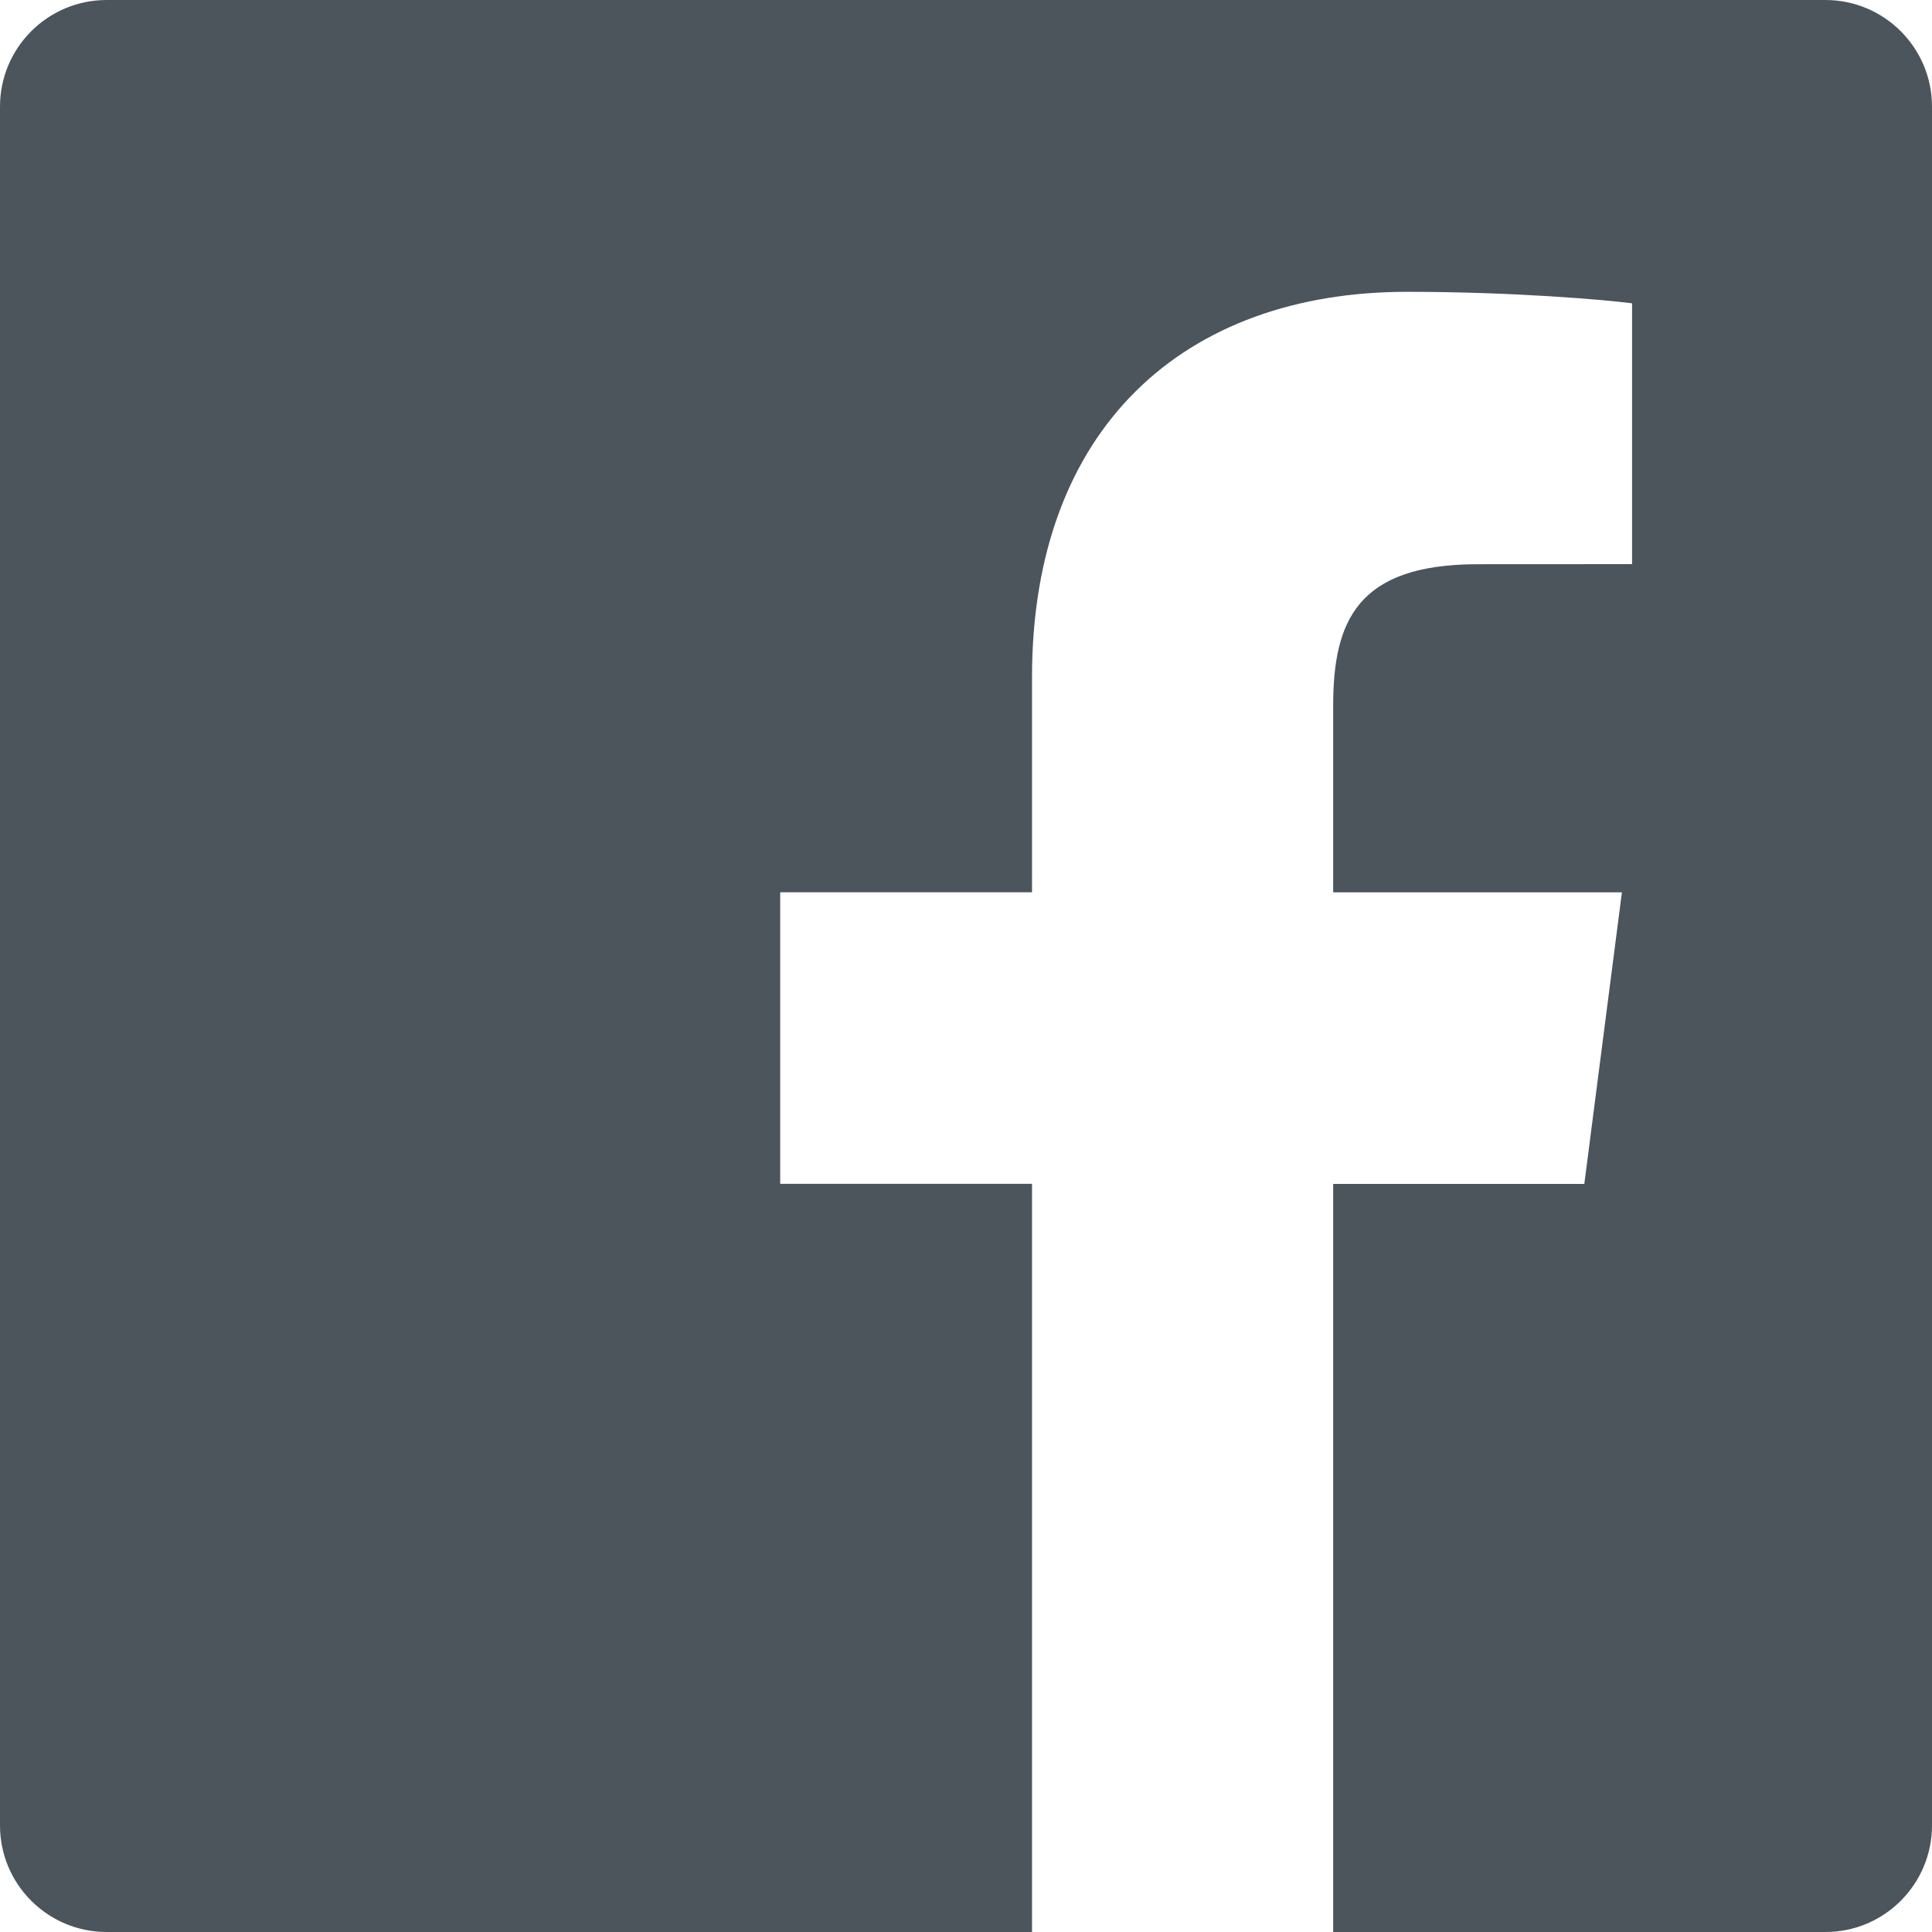
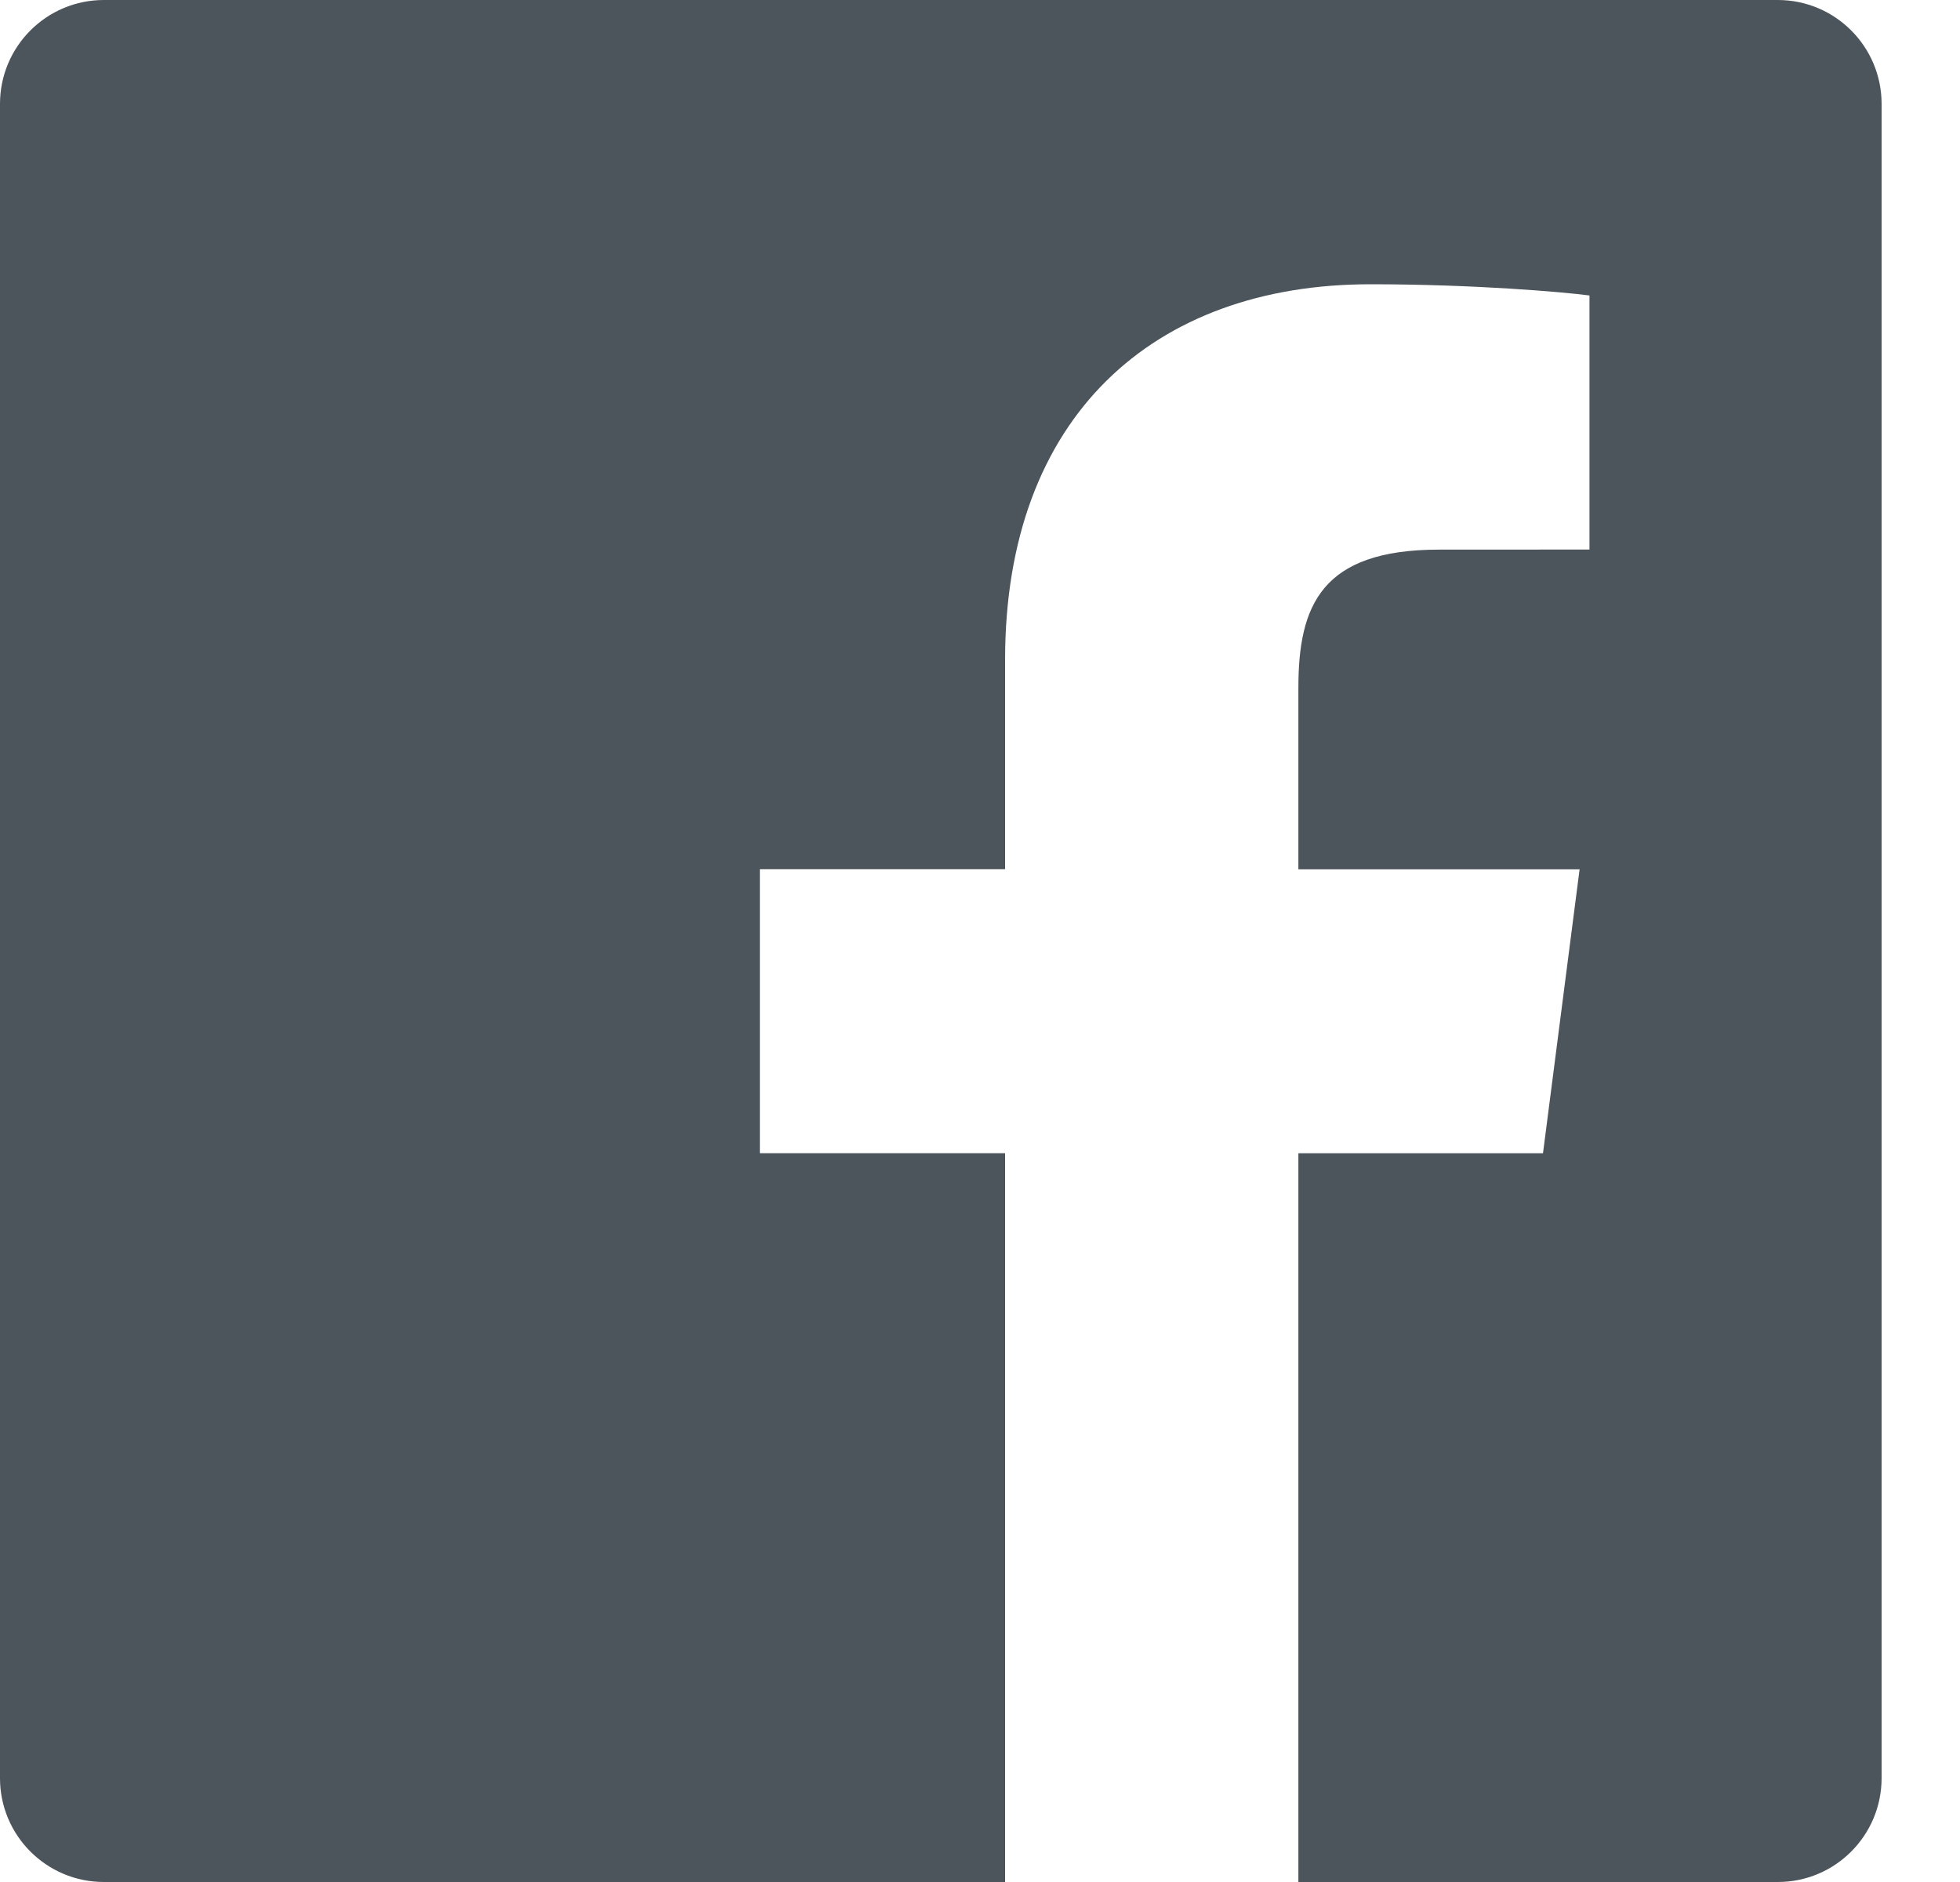
- <svg xmlns="http://www.w3.org/2000/svg" width="24" height="24">
+ <svg xmlns="http://www.w3.org/2000/svg" width="25" height="24">
  <path d="M22.675 0H1.325C.593 0 0 .593 0 1.325v21.351C0 23.407.593 24 1.325 24H12.82v-9.294H9.692v-3.622h3.128V8.413c0-3.1 1.893-4.788 4.659-4.788 1.325 0 2.463.099 2.795.143v3.24l-1.918.001c-1.504 0-1.795.715-1.795 1.763v2.313h3.587l-.467 3.622h-3.12V24h6.116c.73 0 1.323-.593 1.323-1.325V1.325C24 .593 23.407 0 22.675 0z" fill="#4C545C" fill-rule="nonzero" />
</svg>
